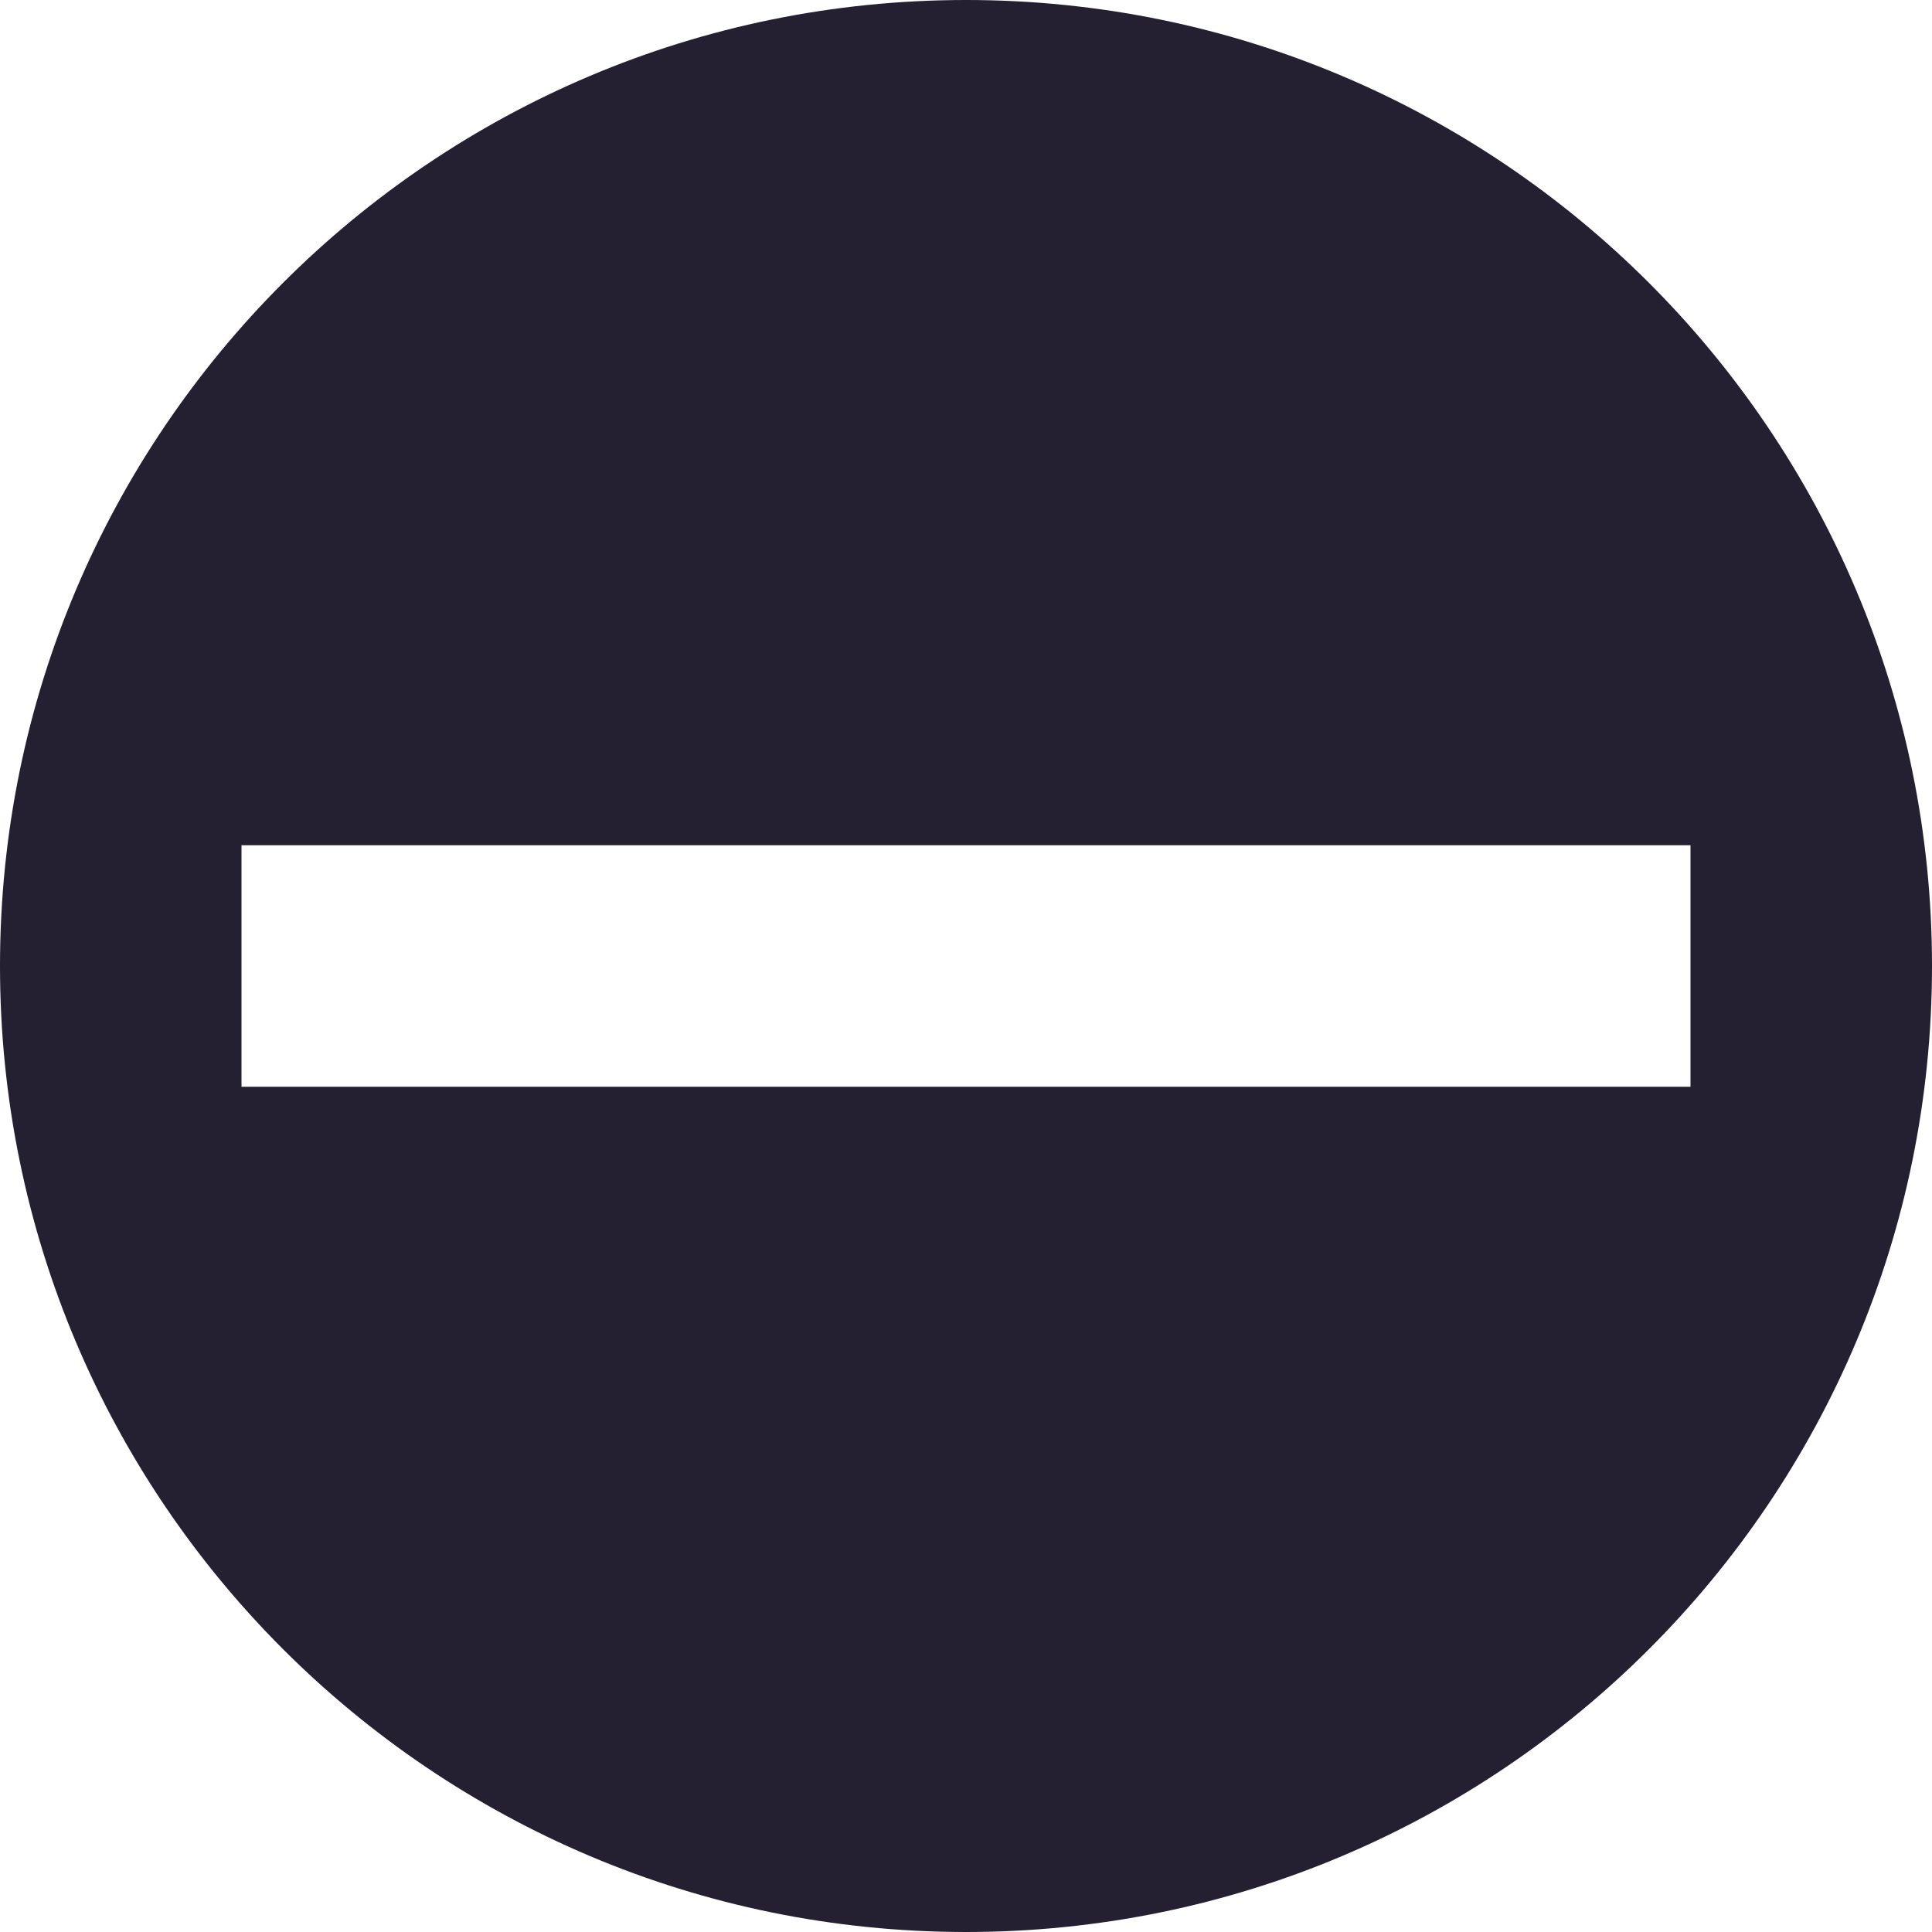
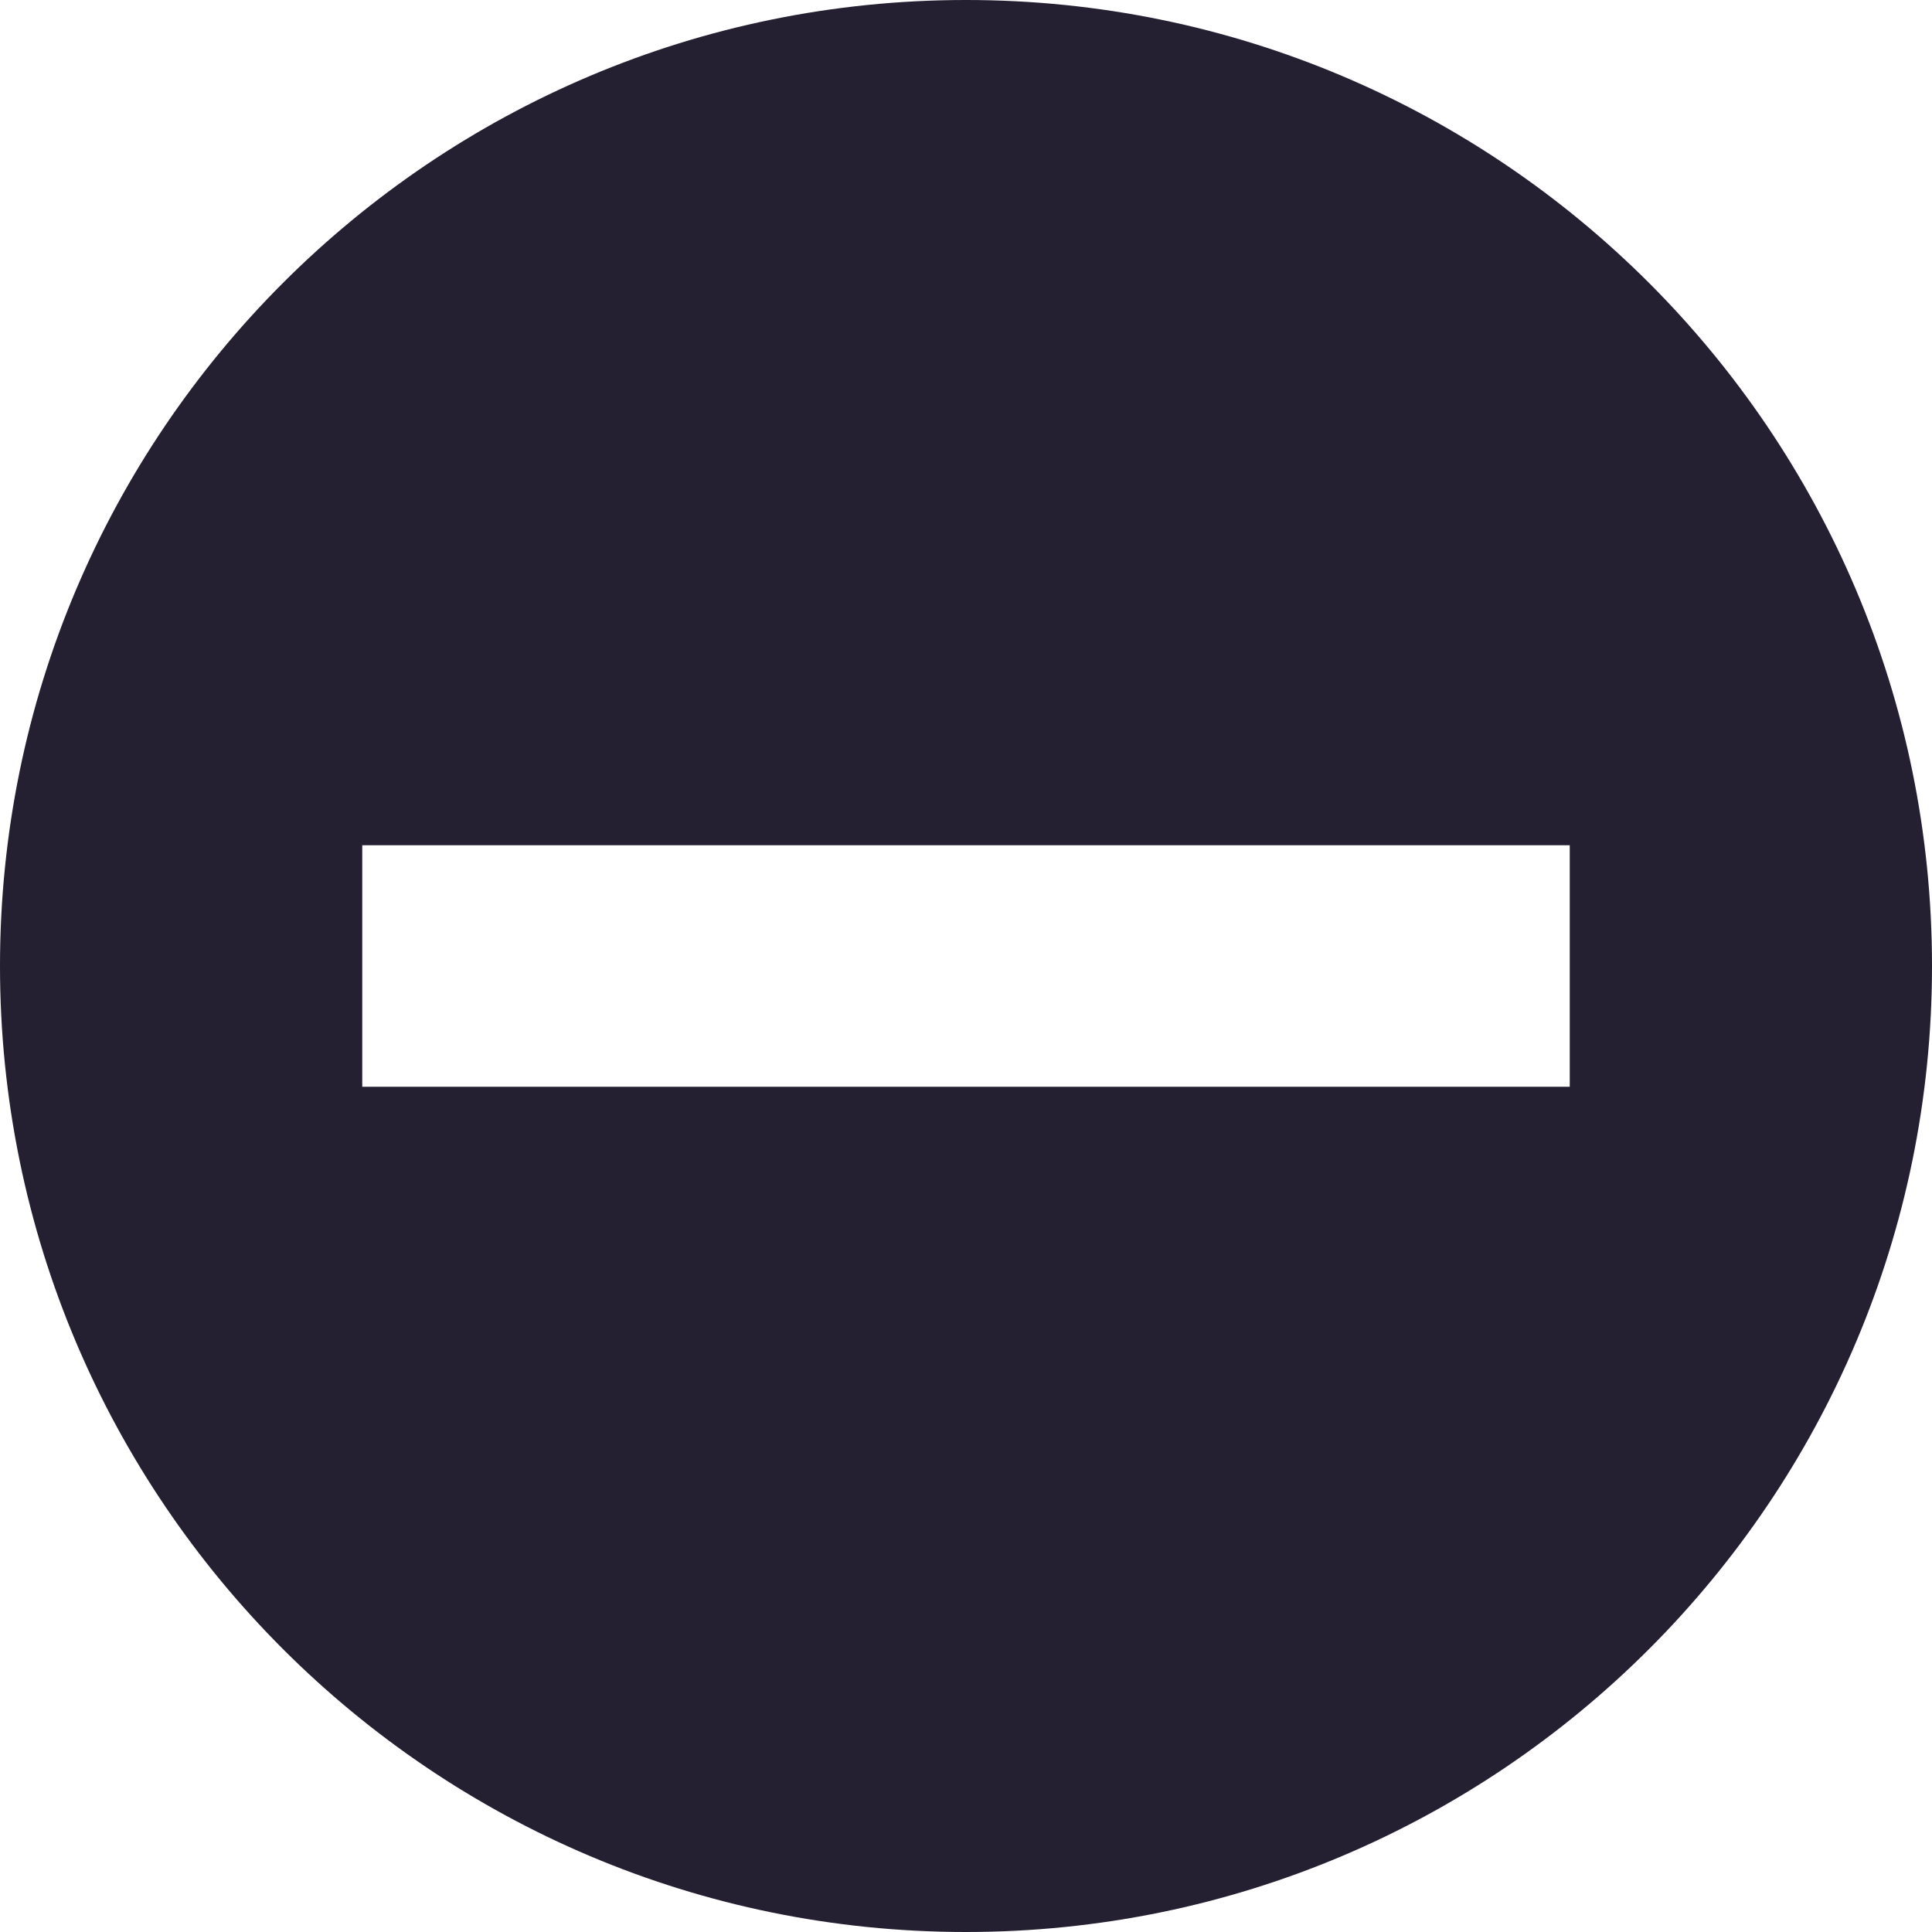
<svg xmlns="http://www.w3.org/2000/svg" height="16px" viewBox="0 0 16 16" width="16px" version="1.1" id="svg4">
  <defs id="defs8" />
-   <path id="path849" style="fill:#241f31;stroke-linecap:round;stroke-linejoin:round;stroke-opacity:0.5;stop-color:#000000" d="M 8 0 A 8 8 0 0 0 0 8 A 8 8 0 0 0 8 16 A 8 8 0 0 0 16 8 A 8 8 0 0 0 8 0 z M 2 7 L 14 7 L 14 9 L 2 9 L 2 7 z " />
+   <path id="path849" style="fill:#241f31;stroke-linecap:round;stroke-linejoin:round;stroke-opacity:0.5;stop-color:#000000" d="M 8,0 C 3.582,0 0,3.582 0,8 c 0,4.418 3.582,8 8,8 4.418,0 8,-3.582 8,-8 C 16,3.582 12.418,0 8,0 Z M 3,7 H 13 V 9 H 3 Z" />
</svg>
